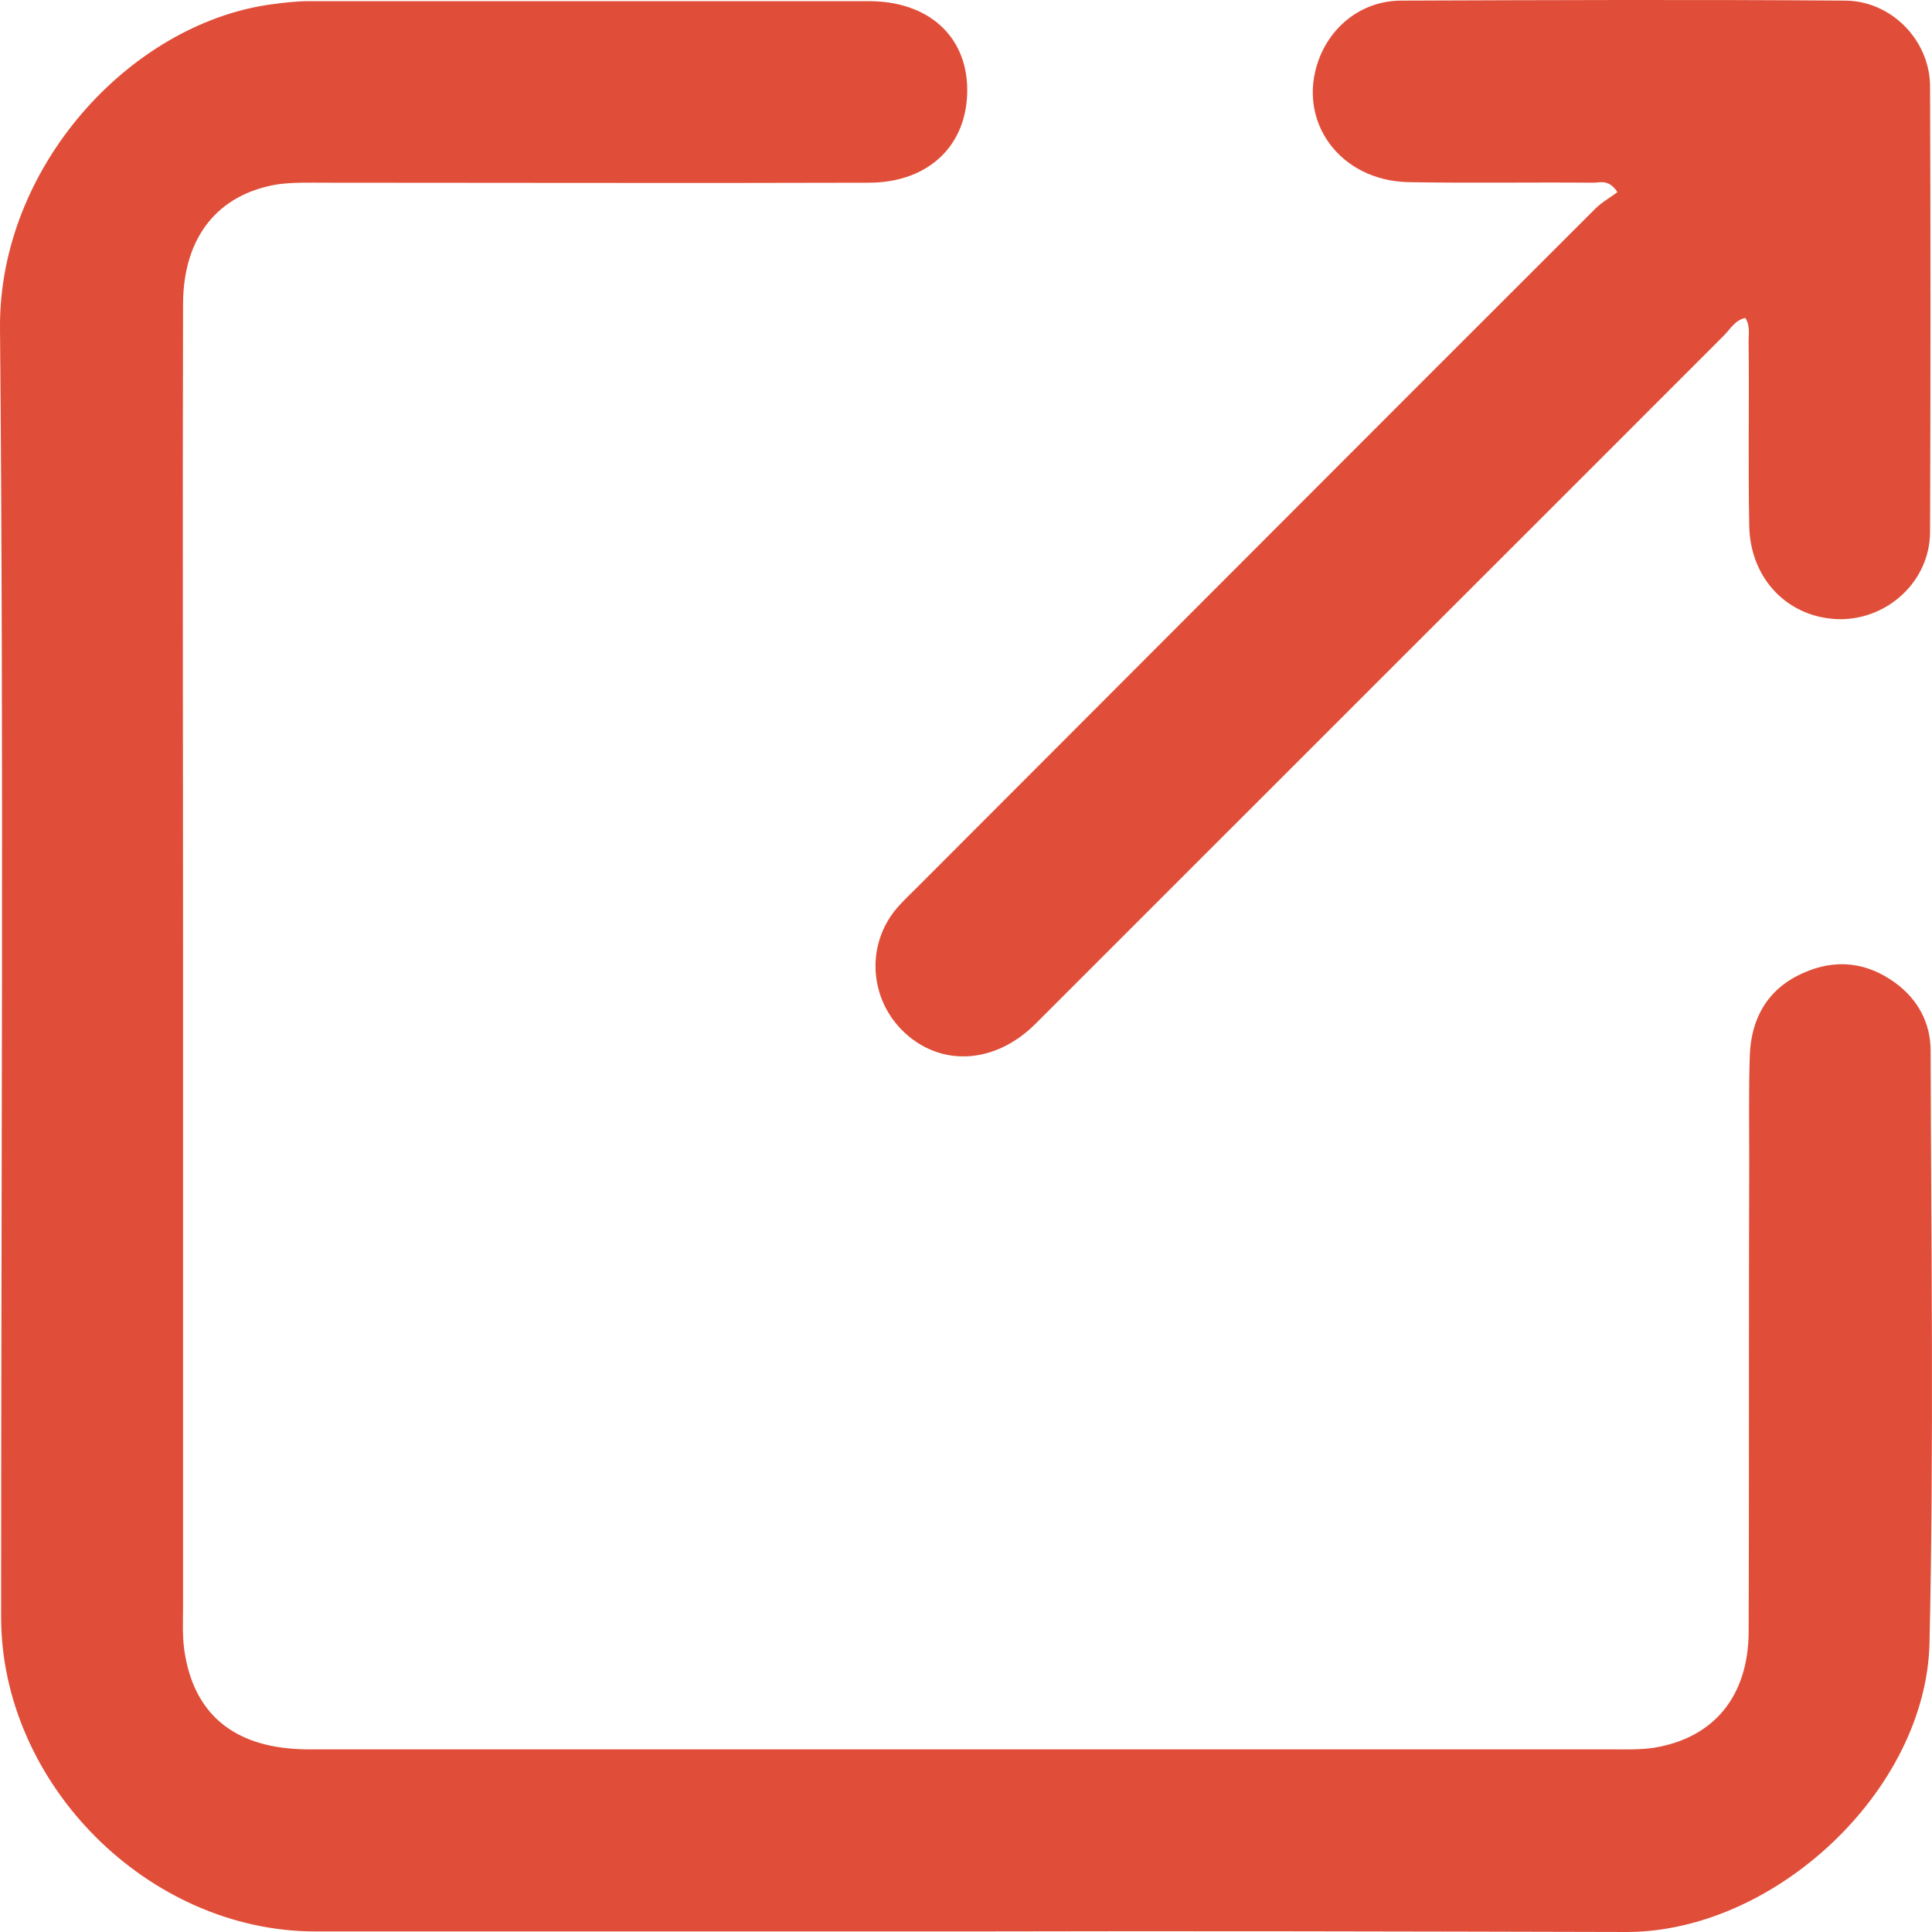
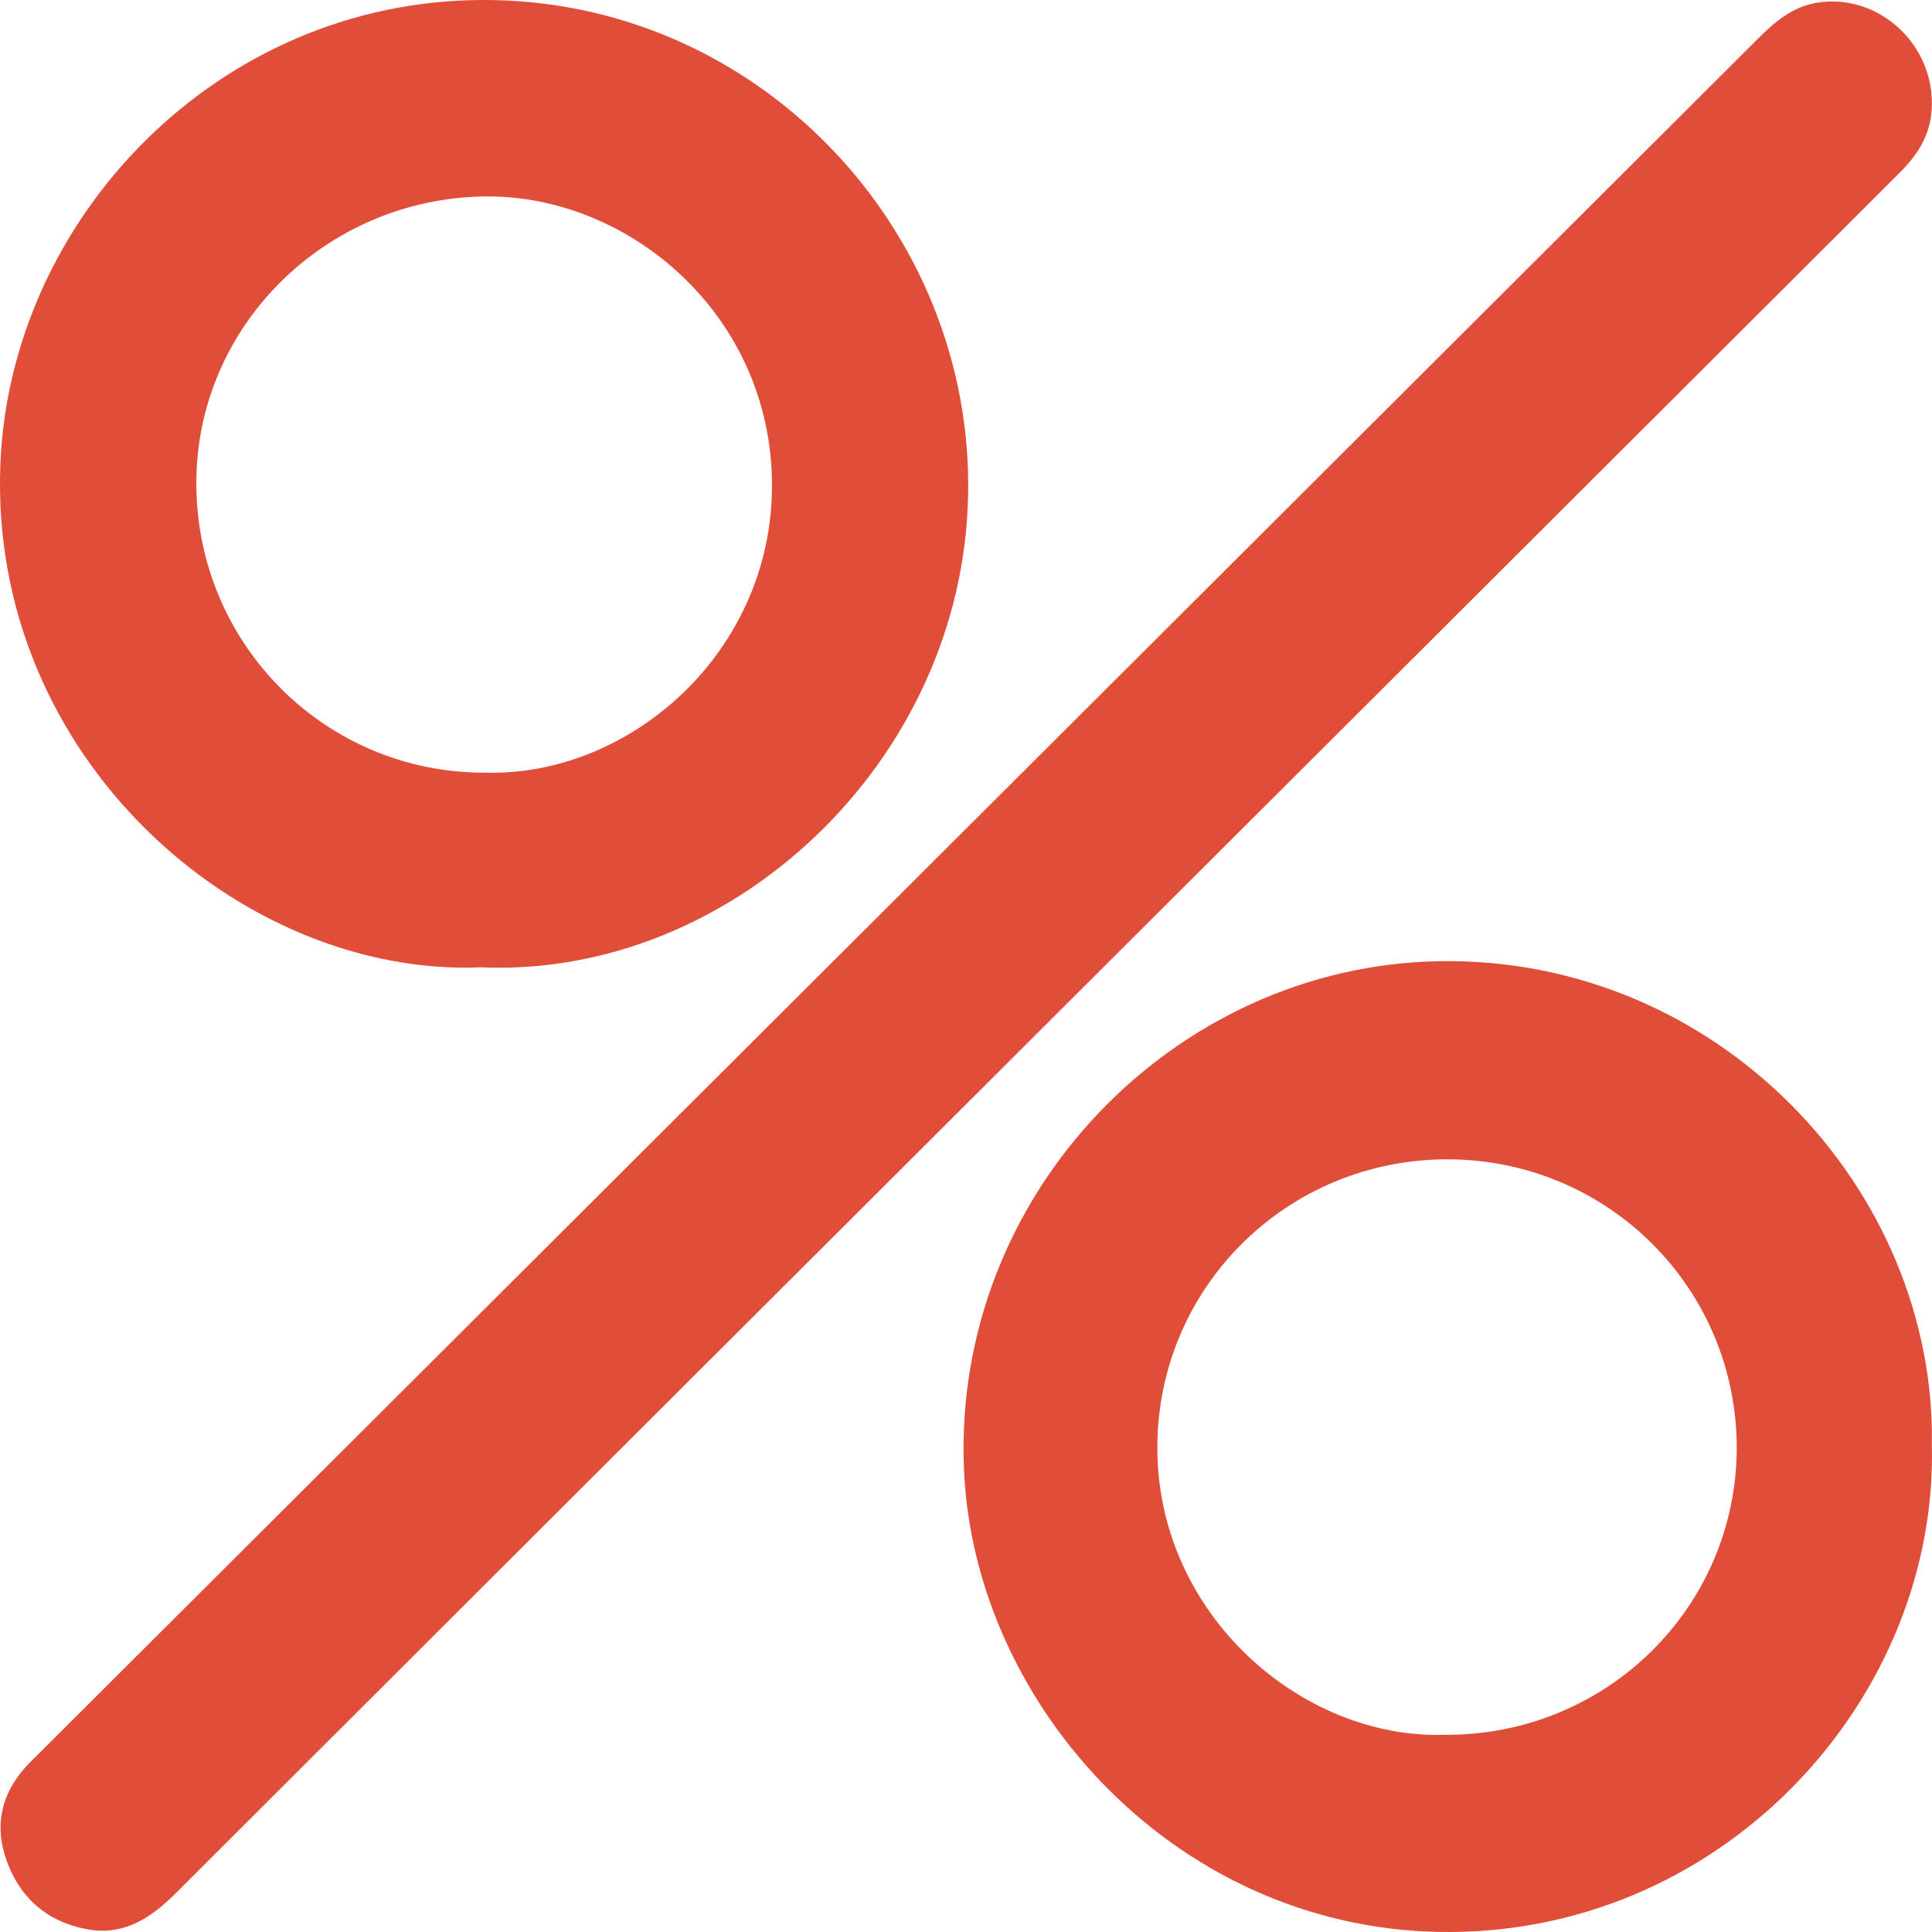
- <svg xmlns="http://www.w3.org/2000/svg" width="28" height="28" viewBox="0 0 28 28" fill="none">
-   <path d="M14.002 27.992C10.861 27.992 7.72 27.992 4.572 27.992C2.15 27.992 0.016 25.857 0.016 23.433C0.016 17.204 0.056 10.974 0 4.752C-0.016 2.424 1.878 0.353 3.916 0.065C4.1 0.041 4.284 0.017 4.468 0.017C7.177 0.017 9.886 0.017 12.596 0.017C13.451 0.017 14.01 0.521 14.018 1.289C14.026 2.097 13.467 2.648 12.588 2.648C9.966 2.656 7.345 2.648 4.723 2.648C4.492 2.648 4.252 2.64 4.02 2.672C3.157 2.816 2.661 3.432 2.653 4.392C2.645 7.487 2.653 10.582 2.653 13.677C2.653 16.868 2.653 20.067 2.653 23.258C2.653 23.506 2.637 23.753 2.685 24.001C2.845 24.889 3.445 25.345 4.452 25.353C7.928 25.353 11.405 25.353 14.881 25.353C17.703 25.353 20.524 25.353 23.345 25.353C23.553 25.353 23.768 25.361 23.976 25.329C24.84 25.185 25.335 24.585 25.343 23.657C25.351 21.378 25.343 19.099 25.351 16.828C25.351 16.324 25.343 15.812 25.359 15.308C25.375 14.756 25.623 14.325 26.134 14.101C26.598 13.893 27.053 13.941 27.469 14.245C27.797 14.485 27.98 14.828 27.98 15.228C27.988 18.091 28.028 20.946 27.964 23.809C27.916 25.945 25.727 27.992 23.585 28C20.388 27.992 17.191 27.984 14.002 27.992Z" fill="#E04E39" />
-   <path d="M25.295 4.608C25.143 4.64 25.079 4.768 24.983 4.864C21.659 8.191 18.334 11.509 15.009 14.836C14.41 15.436 13.603 15.468 13.067 14.924C12.596 14.444 12.556 13.685 12.995 13.165C13.091 13.053 13.203 12.949 13.307 12.845C16.576 9.574 19.844 6.295 23.121 3.024C23.217 2.928 23.337 2.864 23.441 2.784C23.313 2.592 23.193 2.648 23.089 2.648C22.202 2.64 21.307 2.656 20.42 2.64C19.421 2.624 18.79 1.761 19.109 0.873C19.293 0.369 19.741 0.017 20.292 0.009C22.442 0.001 24.6 -0.007 26.75 0.009C27.413 0.017 27.972 0.585 27.972 1.257C27.98 3.408 27.98 5.567 27.972 7.719C27.964 8.422 27.365 8.974 26.67 8.974C25.926 8.966 25.359 8.398 25.351 7.607C25.335 6.743 25.351 5.871 25.343 5.008C25.335 4.872 25.375 4.736 25.295 4.608Z" fill="#E04E39" />
+ <svg xmlns="http://www.w3.org/2000/svg" width="29" height="29" viewBox="0 0 29 29" fill="none">
+   <path d="M28.998 1.559C28.998 1.888 28.88 2.173 28.672 2.42C28.587 2.524 28.487 2.62 28.391 2.716C19.806 11.284 11.217 19.848 2.636 28.42C2.251 28.804 1.839 29.07 1.273 28.952C0.688 28.834 0.295 28.475 0.099 27.928C-0.094 27.389 0.025 26.898 0.425 26.48C0.477 26.428 0.528 26.377 0.58 26.325C9.18 17.746 17.784 9.167 26.384 0.584C26.632 0.336 26.891 0.111 27.25 0.045C28.154 -0.118 29.006 0.621 28.998 1.559Z" fill="#E04E39" />
+   <path d="M28.998 21.699C29.084 25.46 25.935 28.97 21.787 29C17.706 29.029 14.613 25.616 14.469 22.043C14.302 17.912 17.636 14.498 21.598 14.428C25.78 14.354 29.065 17.842 28.998 21.699ZM21.706 26.04C24.117 26.044 26.061 24.127 26.069 21.74C26.072 19.346 24.143 17.41 21.739 17.402C19.335 17.395 17.387 19.305 17.372 21.706C17.358 24.226 19.539 26.118 21.706 26.04Z" fill="#E04E39" />
+   <path d="M7.221 14.52C3.61 14.668 -0.175 11.369 0.006 6.961C0.154 3.3 3.243 0.022 7.221 0C11.347 -0.026 14.61 3.425 14.532 7.43C14.454 11.439 10.973 14.683 7.221 14.52ZM7.269 11.598C9.454 11.664 11.591 9.791 11.588 7.282C11.584 4.726 9.432 2.908 7.251 2.949C4.888 2.993 2.947 4.892 2.947 7.253C2.947 9.658 4.873 11.598 7.269 11.598Z" fill="#E04E39" />
</svg>
